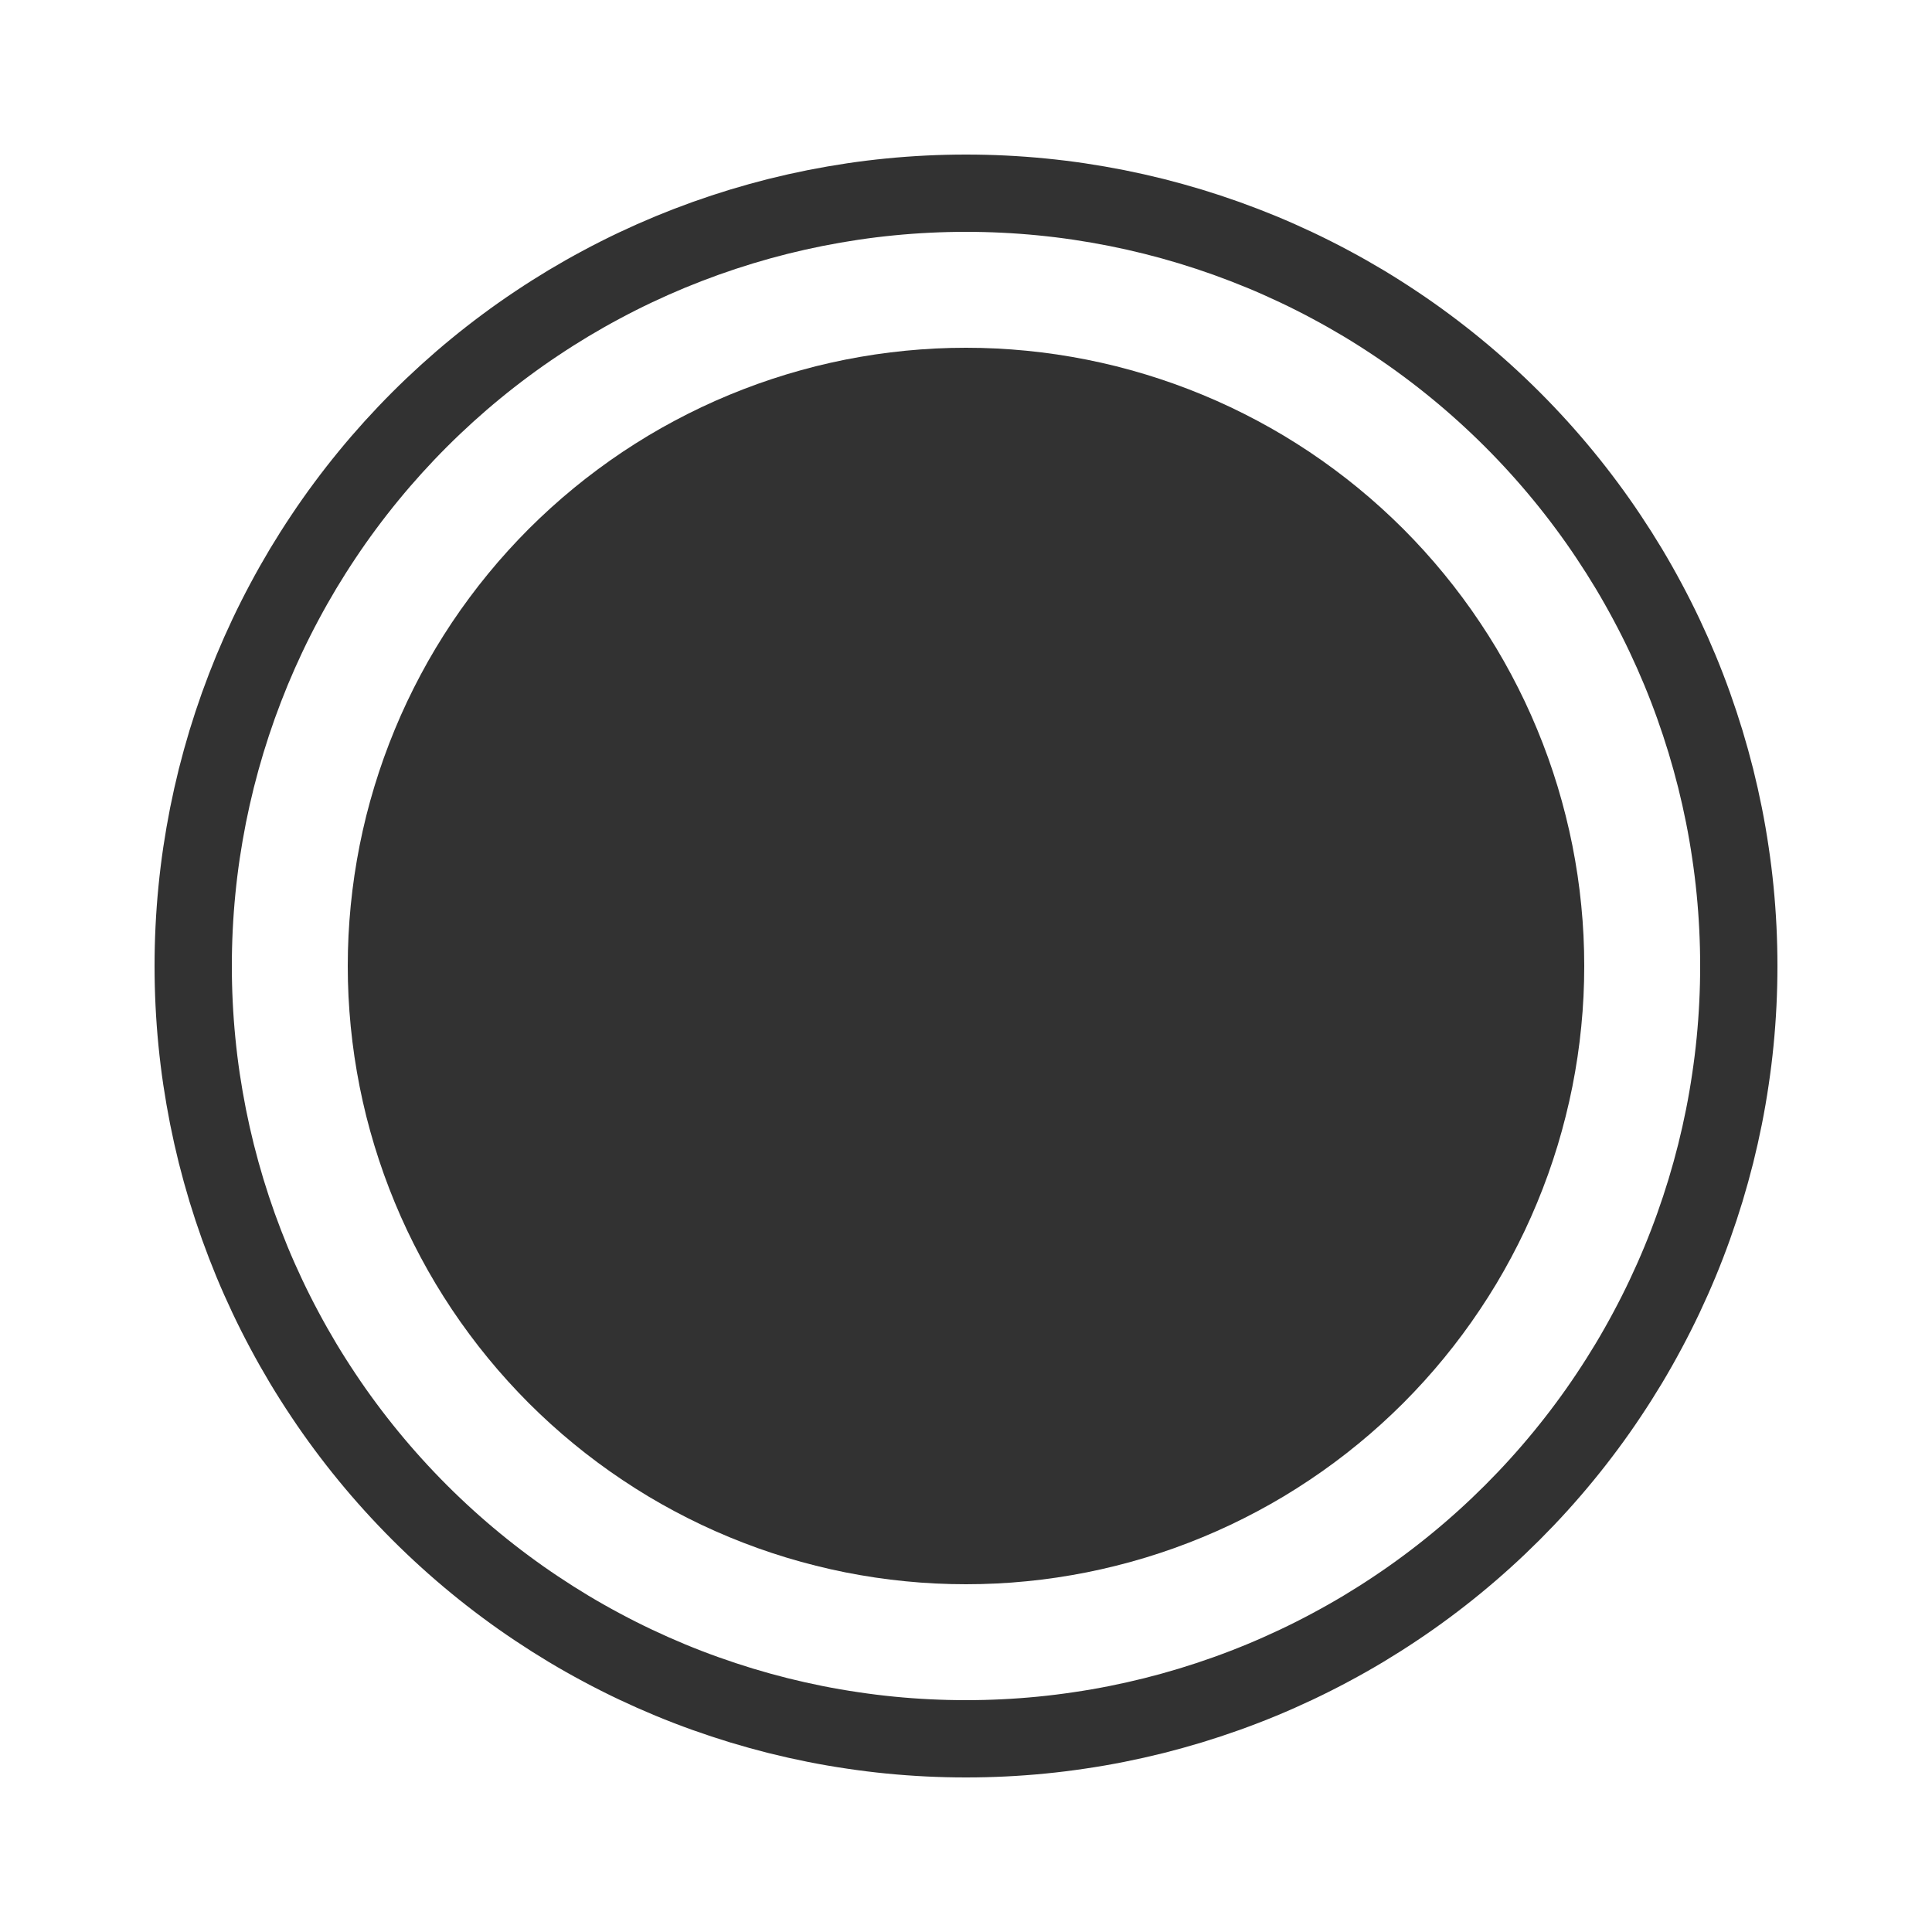
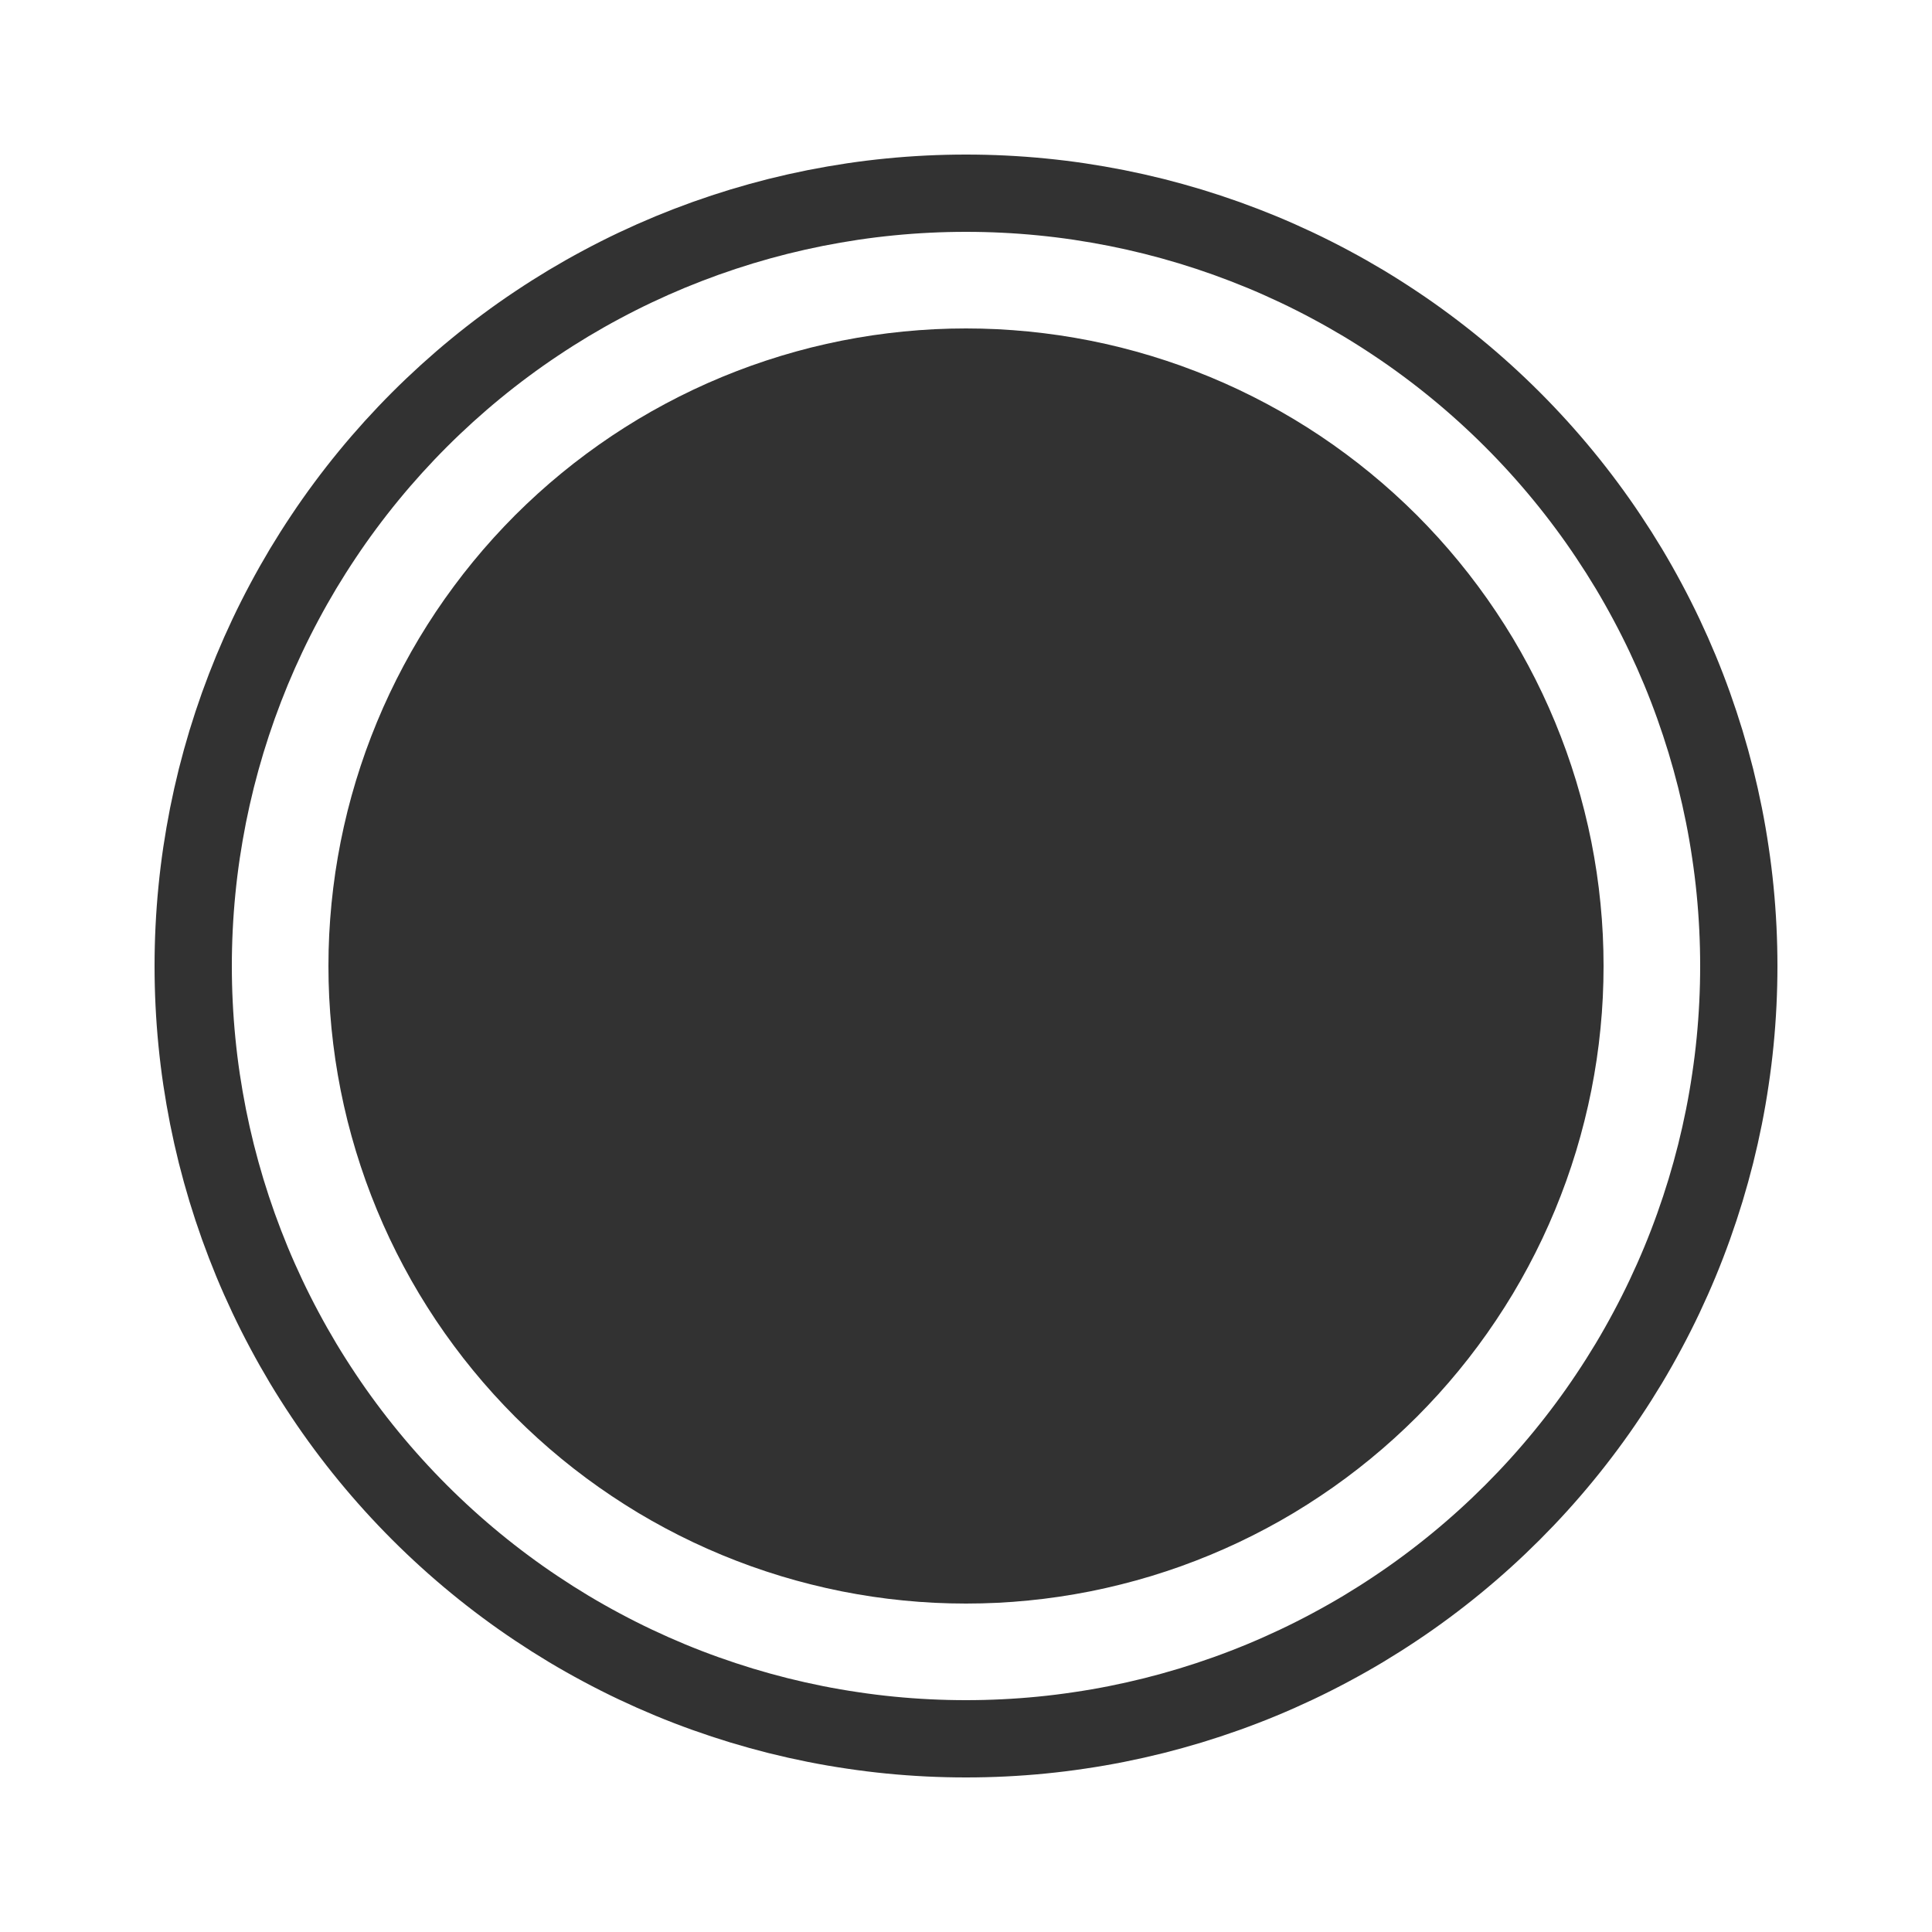
<svg xmlns="http://www.w3.org/2000/svg" version="1.1" width="50" height="50" viewbox="0 0 50 50" shape-rendering="geometricPrecision">
-   <g id="8f91dd7732bc4810a32a92f5c25bce34" transform="translate(5, 5) ">
+   <g id="db5a214629a44422bc0d3a43880bd03e" transform="translate(5, 5) ">
    <path fill="#FFFFFFFF" stroke="#323232FF" stroke-width="2" d="M20 0Q19.509 0 19.019 0.024Q18.528 0.048 18.04 0.096Q17.551 0.144 17.065 0.216Q16.58 0.289 16.098 0.384Q15.617 0.48 15.14 0.599Q14.664 0.719 14.194 0.861Q13.725 1.004 13.262 1.169Q12.8 1.335 12.346 1.522Q11.893 1.71 11.449 1.92Q11.005 2.13 10.572 2.362Q10.139 2.593 9.718 2.845Q9.297 3.098 8.889 3.371Q8.48 3.643 8.086 3.936Q7.692 4.228 7.312 4.54Q6.933 4.851 6.569 5.181Q6.205 5.511 5.858 5.858Q5.511 6.205 5.181 6.569Q4.851 6.933 4.54 7.312Q4.228 7.692 3.936 8.086Q3.643 8.48 3.371 8.889Q3.098 9.297 2.845 9.718Q2.593 10.139 2.362 10.572Q2.13 11.005 1.92 11.449Q1.71 11.893 1.522 12.346Q1.335 12.8 1.169 13.262Q1.004 13.725 0.861 14.194Q0.719 14.664 0.599 15.14Q0.48 15.617 0.384 16.098Q0.289 16.58 0.216 17.065Q0.144 17.551 0.096 18.04Q0.048 18.528 0.024 19.019Q0 19.509 0 20Q0 20.491 0.024 20.981Q0.048 21.472 0.096 21.96Q0.144 22.449 0.216 22.935Q0.289 23.42 0.384 23.902Q0.48 24.383 0.599 24.86Q0.719 25.336 0.861 25.806Q1.004 26.276 1.169 26.738Q1.335 27.2 1.522 27.654Q1.71 28.107 1.92 28.551Q2.13 28.995 2.362 29.428Q2.593 29.861 2.845 30.282Q3.098 30.703 3.371 31.111Q3.643 31.52 3.936 31.914Q4.228 32.308 4.54 32.688Q4.851 33.067 5.181 33.431Q5.511 33.795 5.858 34.142Q6.205 34.489 6.569 34.819Q6.933 35.149 7.312 35.46Q7.692 35.772 8.086 36.064Q8.48 36.357 8.889 36.629Q9.297 36.902 9.718 37.155Q10.139 37.407 10.572 37.638Q11.005 37.87 11.449 38.08Q11.893 38.29 12.346 38.478Q12.8 38.666 13.262 38.831Q13.725 38.996 14.194 39.139Q14.664 39.281 15.14 39.401Q15.617 39.52 16.098 39.616Q16.58 39.712 17.065 39.783Q17.551 39.856 18.04 39.904Q18.528 39.952 19.019 39.976Q19.509 40 20 40Q20.491 40 20.981 39.976Q21.472 39.952 21.96 39.904Q22.449 39.856 22.935 39.783Q23.42 39.712 23.902 39.616Q24.383 39.52 24.86 39.401Q25.336 39.281 25.806 39.139Q26.276 38.996 26.738 38.831Q27.2 38.666 27.654 38.478Q28.107 38.29 28.551 38.08Q28.995 37.87 29.428 37.638Q29.861 37.407 30.282 37.155Q30.703 36.902 31.111 36.629Q31.52 36.357 31.914 36.064Q32.308 35.772 32.688 35.46Q33.067 35.149 33.431 34.819Q33.795 34.489 34.142 34.142Q34.489 33.795 34.819 33.431Q35.149 33.067 35.46 32.688Q35.772 32.308 36.064 31.914Q36.357 31.52 36.629 31.111Q36.902 30.703 37.155 30.282Q37.407 29.861 37.638 29.428Q37.87 28.995 38.08 28.551Q38.29 28.107 38.478 27.654Q38.666 27.2 38.831 26.738Q38.996 26.276 39.139 25.806Q39.281 25.336 39.401 24.86Q39.52 24.383 39.616 23.902Q39.712 23.42 39.783 22.935Q39.856 22.449 39.904 21.96Q39.952 21.472 39.976 20.981Q40 20.491 40 20Q40 19.509 39.976 19.019Q39.952 18.528 39.904 18.04Q39.856 17.551 39.783 17.065Q39.712 16.58 39.616 16.098Q39.52 15.617 39.401 15.14Q39.281 14.664 39.139 14.194Q38.996 13.725 38.831 13.262Q38.666 12.8 38.478 12.346Q38.29 11.893 38.08 11.449Q37.87 11.005 37.638 10.572Q37.407 10.139 37.155 9.718Q36.902 9.297 36.629 8.889Q36.357 8.48 36.064 8.086Q35.772 7.692 35.46 7.312Q35.149 6.933 34.819 6.569Q34.489 6.205 34.142 5.858Q33.795 5.511 33.431 5.181Q33.067 4.851 32.688 4.54Q32.308 4.228 31.914 3.936Q31.52 3.643 31.111 3.371Q30.703 3.098 30.282 2.845Q29.861 2.593 29.428 2.362Q28.995 2.13 28.551 1.92Q28.107 1.71 27.654 1.522Q27.2 1.335 26.738 1.169Q26.276 1.004 25.806 0.861Q25.336 0.719 24.86 0.599Q24.383 0.48 23.902 0.384Q23.42 0.289 22.935 0.216Q22.449 0.144 21.96 0.096Q21.472 0.048 20.981 0.024Q20.491 0 20 0Z" />
-     <path fill="#323232FF" stroke="#323232FF" stroke-width="0" d="M20 4Q19.607 4 19.215 4.019Q18.823 4.039 18.432 4.077Q18.041 4.116 17.652 4.173Q17.264 4.231 16.879 4.307Q16.493 4.384 16.112 4.479Q15.731 4.575 15.355 4.689Q14.98 4.803 14.61 4.935Q14.24 5.068 13.877 5.218Q13.514 5.368 13.159 5.536Q12.804 5.704 12.458 5.889Q12.111 6.074 11.774 6.276Q11.438 6.478 11.111 6.696Q10.784 6.915 10.469 7.149Q10.153 7.383 9.85 7.632Q9.546 7.881 9.255 8.145Q8.964 8.409 8.686 8.686Q8.409 8.964 8.145 9.255Q7.881 9.546 7.632 9.85Q7.383 10.153 7.149 10.469Q6.915 10.784 6.696 11.111Q6.478 11.438 6.276 11.774Q6.074 12.111 5.889 12.458Q5.704 12.804 5.536 13.159Q5.368 13.514 5.218 13.877Q5.068 14.24 4.935 14.61Q4.803 14.98 4.689 15.355Q4.575 15.731 4.479 16.112Q4.384 16.493 4.307 16.879Q4.231 17.264 4.173 17.652Q4.116 18.041 4.077 18.432Q4.039 18.823 4.019 19.215Q4 19.607 4 20Q4 20.393 4.019 20.785Q4.039 21.177 4.077 21.568Q4.116 21.959 4.173 22.348Q4.231 22.736 4.307 23.121Q4.384 23.507 4.479 23.888Q4.575 24.269 4.689 24.645Q4.803 25.02 4.935 25.39Q5.068 25.76 5.218 26.123Q5.368 26.486 5.536 26.841Q5.704 27.196 5.889 27.542Q6.074 27.889 6.276 28.226Q6.478 28.562 6.696 28.889Q6.915 29.216 7.149 29.531Q7.383 29.847 7.632 30.15Q7.881 30.454 8.145 30.745Q8.409 31.036 8.686 31.314Q8.964 31.591 9.255 31.855Q9.546 32.119 9.85 32.368Q10.153 32.617 10.469 32.851Q10.784 33.085 11.111 33.303Q11.438 33.522 11.774 33.724Q12.111 33.926 12.458 34.111Q12.804 34.296 13.159 34.464Q13.514 34.632 13.877 34.782Q14.24 34.932 14.61 35.065Q14.98 35.197 15.355 35.311Q15.731 35.425 16.112 35.52Q16.493 35.616 16.879 35.693Q17.264 35.769 17.652 35.827Q18.041 35.885 18.432 35.923Q18.823 35.962 19.215 35.981Q19.607 36 20 36Q20.393 36 20.785 35.981Q21.177 35.962 21.568 35.923Q21.959 35.885 22.348 35.827Q22.736 35.769 23.121 35.693Q23.507 35.616 23.888 35.52Q24.269 35.425 24.645 35.311Q25.02 35.197 25.39 35.065Q25.76 34.932 26.123 34.782Q26.486 34.632 26.841 34.464Q27.196 34.296 27.542 34.111Q27.889 33.926 28.226 33.724Q28.562 33.522 28.889 33.303Q29.216 33.085 29.531 32.851Q29.847 32.617 30.15 32.368Q30.454 32.119 30.745 31.855Q31.036 31.591 31.314 31.314Q31.591 31.036 31.855 30.745Q32.119 30.454 32.368 30.15Q32.617 29.847 32.851 29.531Q33.085 29.216 33.303 28.889Q33.522 28.562 33.724 28.226Q33.926 27.889 34.111 27.542Q34.296 27.196 34.464 26.841Q34.632 26.486 34.782 26.123Q34.932 25.76 35.065 25.39Q35.197 25.02 35.311 24.645Q35.425 24.269 35.52 23.888Q35.616 23.507 35.693 23.121Q35.769 22.736 35.827 22.348Q35.885 21.959 35.923 21.568Q35.962 21.177 35.981 20.785Q36 20.393 36 20Q36 19.607 35.981 19.215Q35.962 18.823 35.923 18.432Q35.885 18.041 35.827 17.652Q35.769 17.264 35.693 16.879Q35.616 16.493 35.52 16.112Q35.425 15.731 35.311 15.355Q35.197 14.98 35.065 14.61Q34.932 14.24 34.782 13.877Q34.632 13.514 34.464 13.159Q34.296 12.804 34.111 12.458Q33.926 12.111 33.724 11.774Q33.522 11.438 33.303 11.111Q33.085 10.784 32.851 10.469Q32.617 10.153 32.368 9.85Q32.119 9.546 31.855 9.255Q31.591 8.964 31.314 8.686Q31.036 8.409 30.745 8.145Q30.454 7.881 30.15 7.632Q29.847 7.383 29.531 7.149Q29.216 6.915 28.889 6.696Q28.562 6.478 28.226 6.276Q27.889 6.074 27.542 5.889Q27.196 5.704 26.841 5.536Q26.486 5.368 26.123 5.218Q25.76 5.068 25.39 4.935Q25.02 4.803 24.645 4.689Q24.269 4.575 23.888 4.479Q23.507 4.384 23.121 4.307Q22.736 4.231 22.348 4.173Q21.959 4.116 21.568 4.077Q21.177 4.039 20.785 4.019Q20.393 4 20 4Z" />
+     <path fill="#323232FF" stroke="#323232FF" stroke-width="1" d="M20 4Q19.607 4 19.215 4.019Q18.823 4.039 18.432 4.077Q18.041 4.116 17.652 4.173Q17.264 4.231 16.879 4.307Q16.493 4.384 16.112 4.479Q15.731 4.575 15.355 4.689Q14.98 4.803 14.61 4.935Q14.24 5.068 13.877 5.218Q13.514 5.368 13.159 5.536Q12.804 5.704 12.458 5.889Q12.111 6.074 11.774 6.276Q11.438 6.478 11.111 6.696Q10.784 6.915 10.469 7.149Q10.153 7.383 9.85 7.632Q9.546 7.881 9.255 8.145Q8.964 8.409 8.686 8.686Q8.409 8.964 8.145 9.255Q7.881 9.546 7.632 9.85Q7.383 10.153 7.149 10.469Q6.915 10.784 6.696 11.111Q6.478 11.438 6.276 11.774Q6.074 12.111 5.889 12.458Q5.704 12.804 5.536 13.159Q5.368 13.514 5.218 13.877Q5.068 14.24 4.935 14.61Q4.803 14.98 4.689 15.355Q4.575 15.731 4.479 16.112Q4.384 16.493 4.307 16.879Q4.231 17.264 4.173 17.652Q4.116 18.041 4.077 18.432Q4.039 18.823 4.019 19.215Q4 19.607 4 20Q4 20.393 4.019 20.785Q4.039 21.177 4.077 21.568Q4.116 21.959 4.173 22.348Q4.231 22.736 4.307 23.121Q4.384 23.507 4.479 23.888Q4.575 24.269 4.689 24.645Q4.803 25.02 4.935 25.39Q5.068 25.76 5.218 26.123Q5.368 26.486 5.536 26.841Q5.704 27.196 5.889 27.542Q6.074 27.889 6.276 28.226Q6.478 28.562 6.696 28.889Q6.915 29.216 7.149 29.531Q7.383 29.847 7.632 30.15Q7.881 30.454 8.145 30.745Q8.409 31.036 8.686 31.314Q8.964 31.591 9.255 31.855Q9.546 32.119 9.85 32.368Q10.153 32.617 10.469 32.851Q10.784 33.085 11.111 33.303Q11.438 33.522 11.774 33.724Q12.111 33.926 12.458 34.111Q12.804 34.296 13.159 34.464Q13.514 34.632 13.877 34.782Q14.24 34.932 14.61 35.065Q14.98 35.197 15.355 35.311Q15.731 35.425 16.112 35.52Q16.493 35.616 16.879 35.693Q17.264 35.769 17.652 35.827Q18.041 35.885 18.432 35.923Q18.823 35.962 19.215 35.981Q19.607 36 20 36Q20.393 36 20.785 35.981Q21.177 35.962 21.568 35.923Q21.959 35.885 22.348 35.827Q22.736 35.769 23.121 35.693Q23.507 35.616 23.888 35.52Q24.269 35.425 24.645 35.311Q25.02 35.197 25.39 35.065Q25.76 34.932 26.123 34.782Q26.486 34.632 26.841 34.464Q27.196 34.296 27.542 34.111Q27.889 33.926 28.226 33.724Q28.562 33.522 28.889 33.303Q29.216 33.085 29.531 32.851Q29.847 32.617 30.15 32.368Q30.454 32.119 30.745 31.855Q31.036 31.591 31.314 31.314Q31.591 31.036 31.855 30.745Q32.119 30.454 32.368 30.15Q32.617 29.847 32.851 29.531Q33.085 29.216 33.303 28.889Q33.522 28.562 33.724 28.226Q33.926 27.889 34.111 27.542Q34.296 27.196 34.464 26.841Q34.632 26.486 34.782 26.123Q34.932 25.76 35.065 25.39Q35.197 25.02 35.311 24.645Q35.425 24.269 35.52 23.888Q35.616 23.507 35.693 23.121Q35.769 22.736 35.827 22.348Q35.885 21.959 35.923 21.568Q35.962 21.177 35.981 20.785Q36 20.393 36 20Q36 19.607 35.981 19.215Q35.962 18.823 35.923 18.432Q35.885 18.041 35.827 17.652Q35.769 17.264 35.693 16.879Q35.616 16.493 35.52 16.112Q35.425 15.731 35.311 15.355Q35.197 14.98 35.065 14.61Q34.932 14.24 34.782 13.877Q34.632 13.514 34.464 13.159Q34.296 12.804 34.111 12.458Q33.926 12.111 33.724 11.774Q33.522 11.438 33.303 11.111Q33.085 10.784 32.851 10.469Q32.617 10.153 32.368 9.85Q32.119 9.546 31.855 9.255Q31.591 8.964 31.314 8.686Q31.036 8.409 30.745 8.145Q30.454 7.881 30.15 7.632Q29.847 7.383 29.531 7.149Q29.216 6.915 28.889 6.696Q28.562 6.478 28.226 6.276Q27.889 6.074 27.542 5.889Q27.196 5.704 26.841 5.536Q26.486 5.368 26.123 5.218Q25.76 5.068 25.39 4.935Q25.02 4.803 24.645 4.689Q24.269 4.575 23.888 4.479Q23.507 4.384 23.121 4.307Q22.736 4.231 22.348 4.173Q21.959 4.116 21.568 4.077Q21.177 4.039 20.785 4.019Q20.393 4 20 4Z" />
  </g>
</svg>
